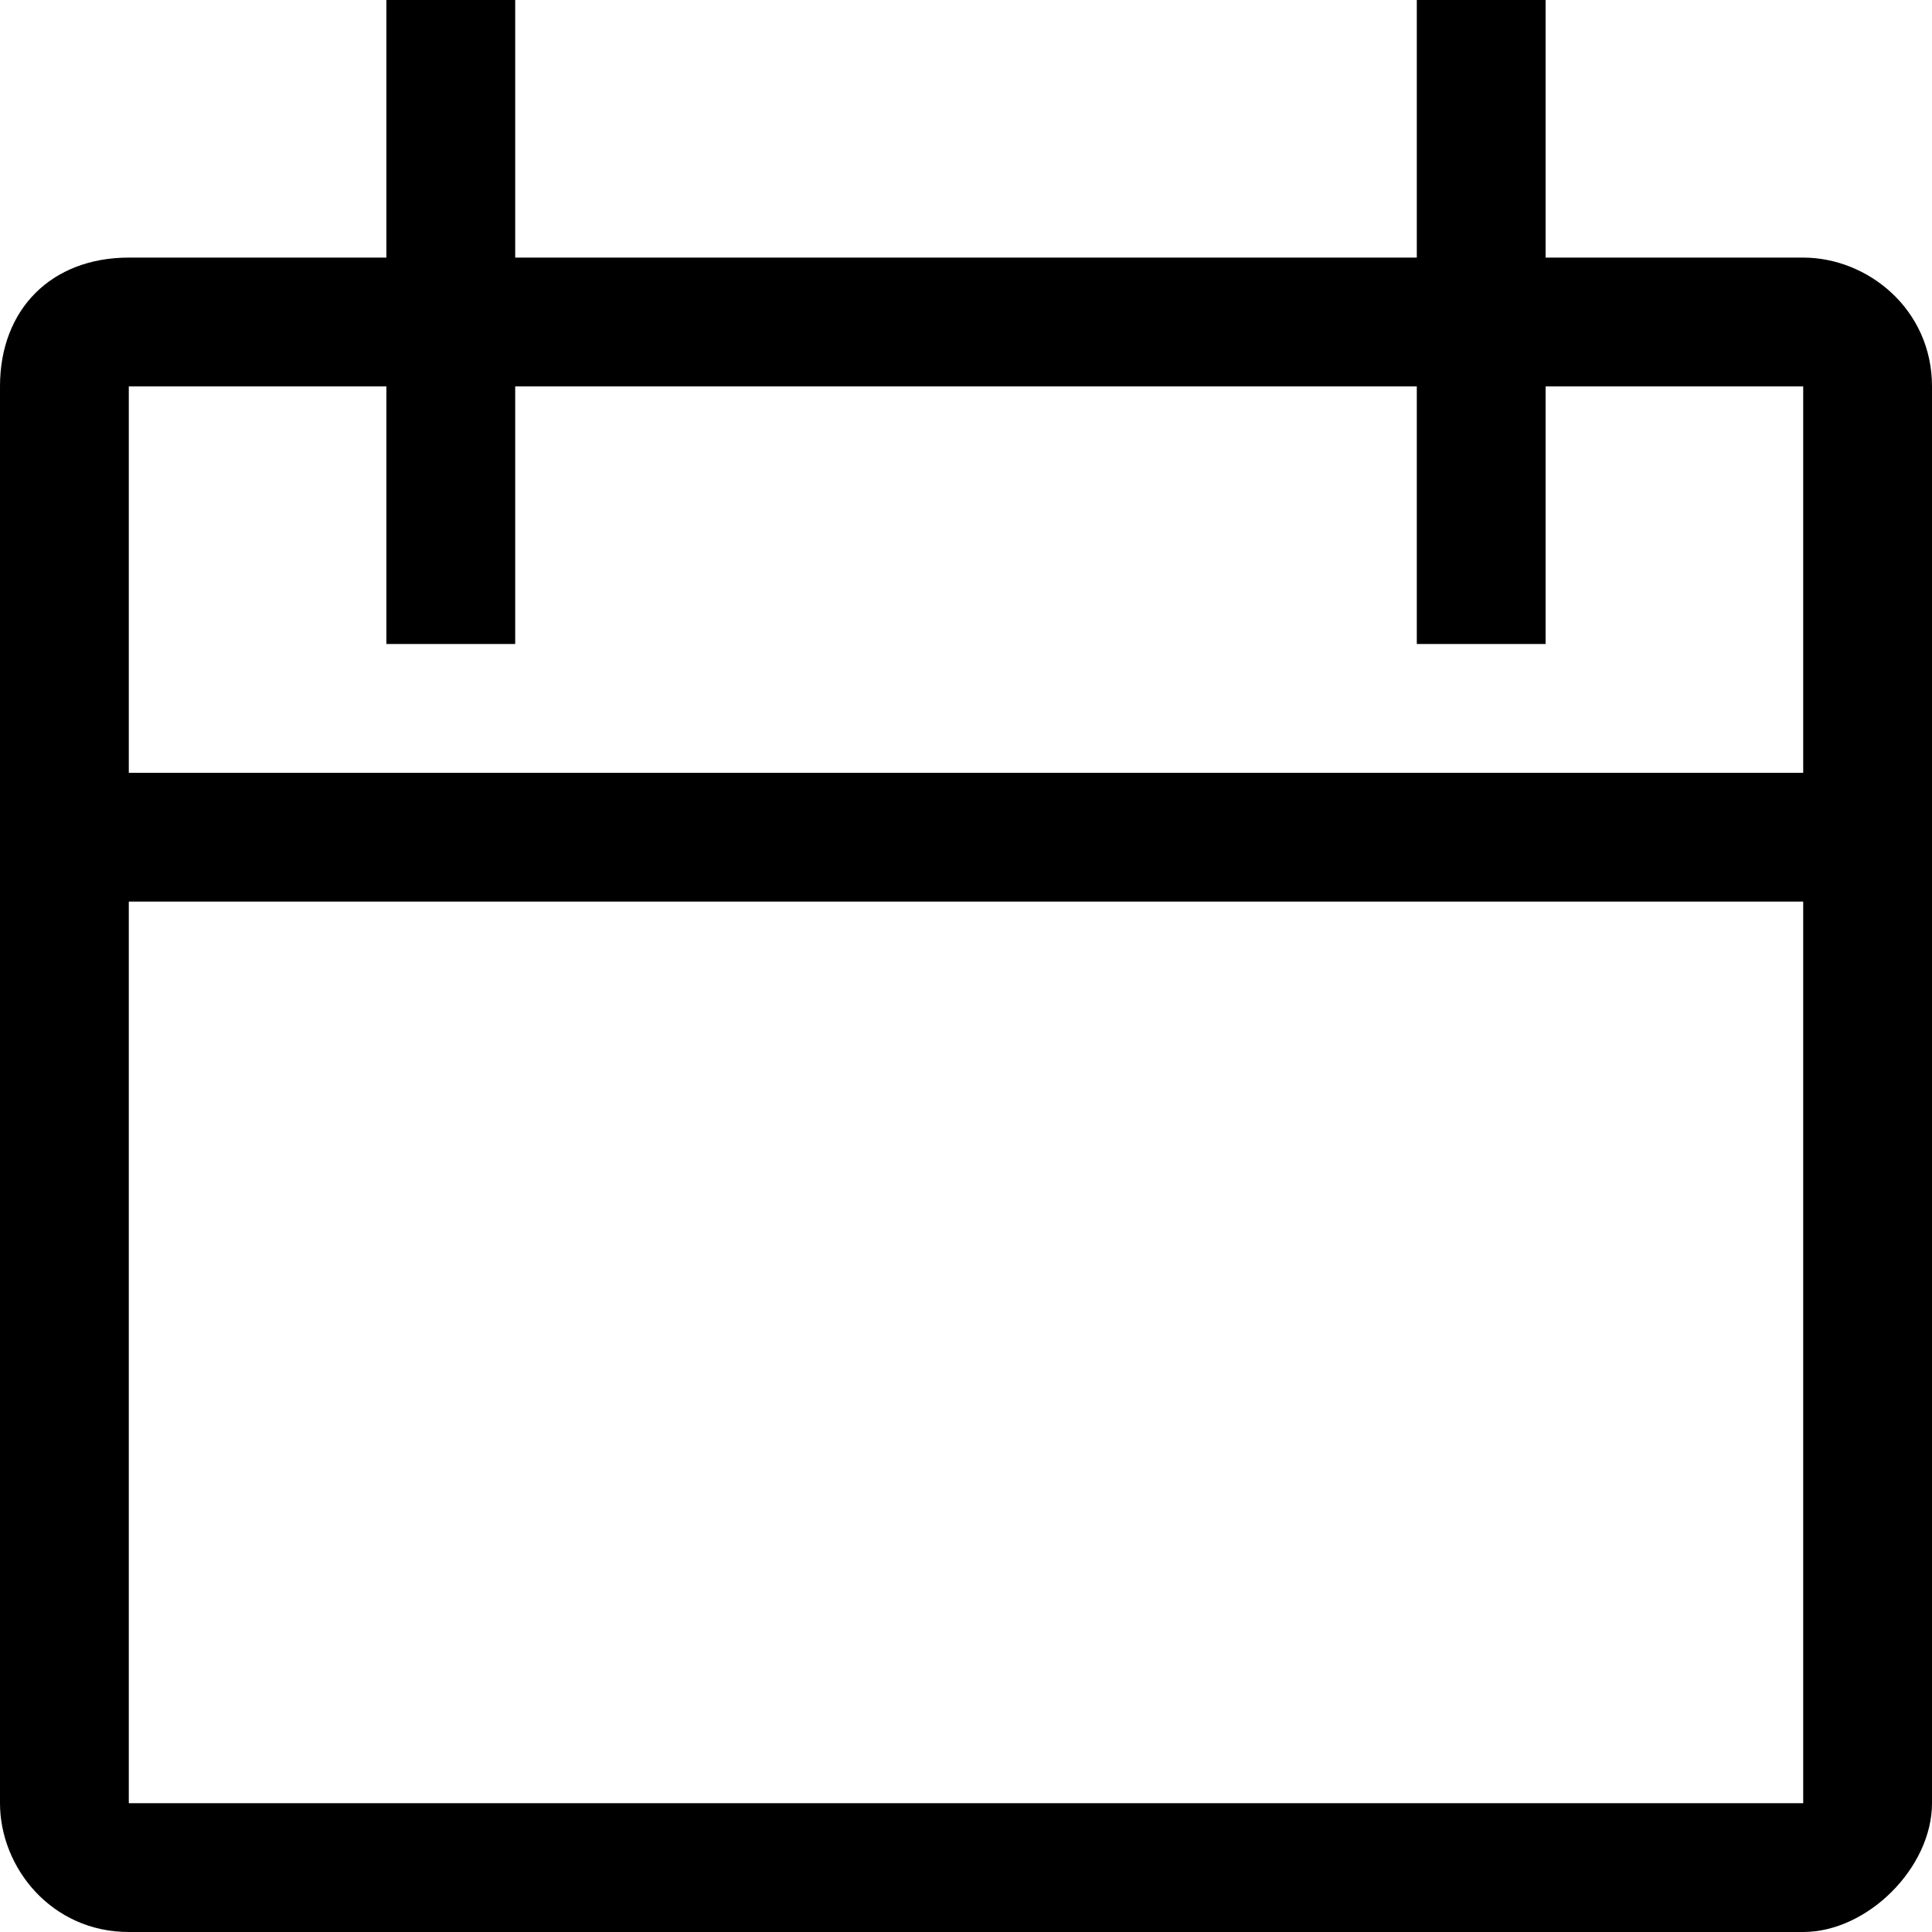
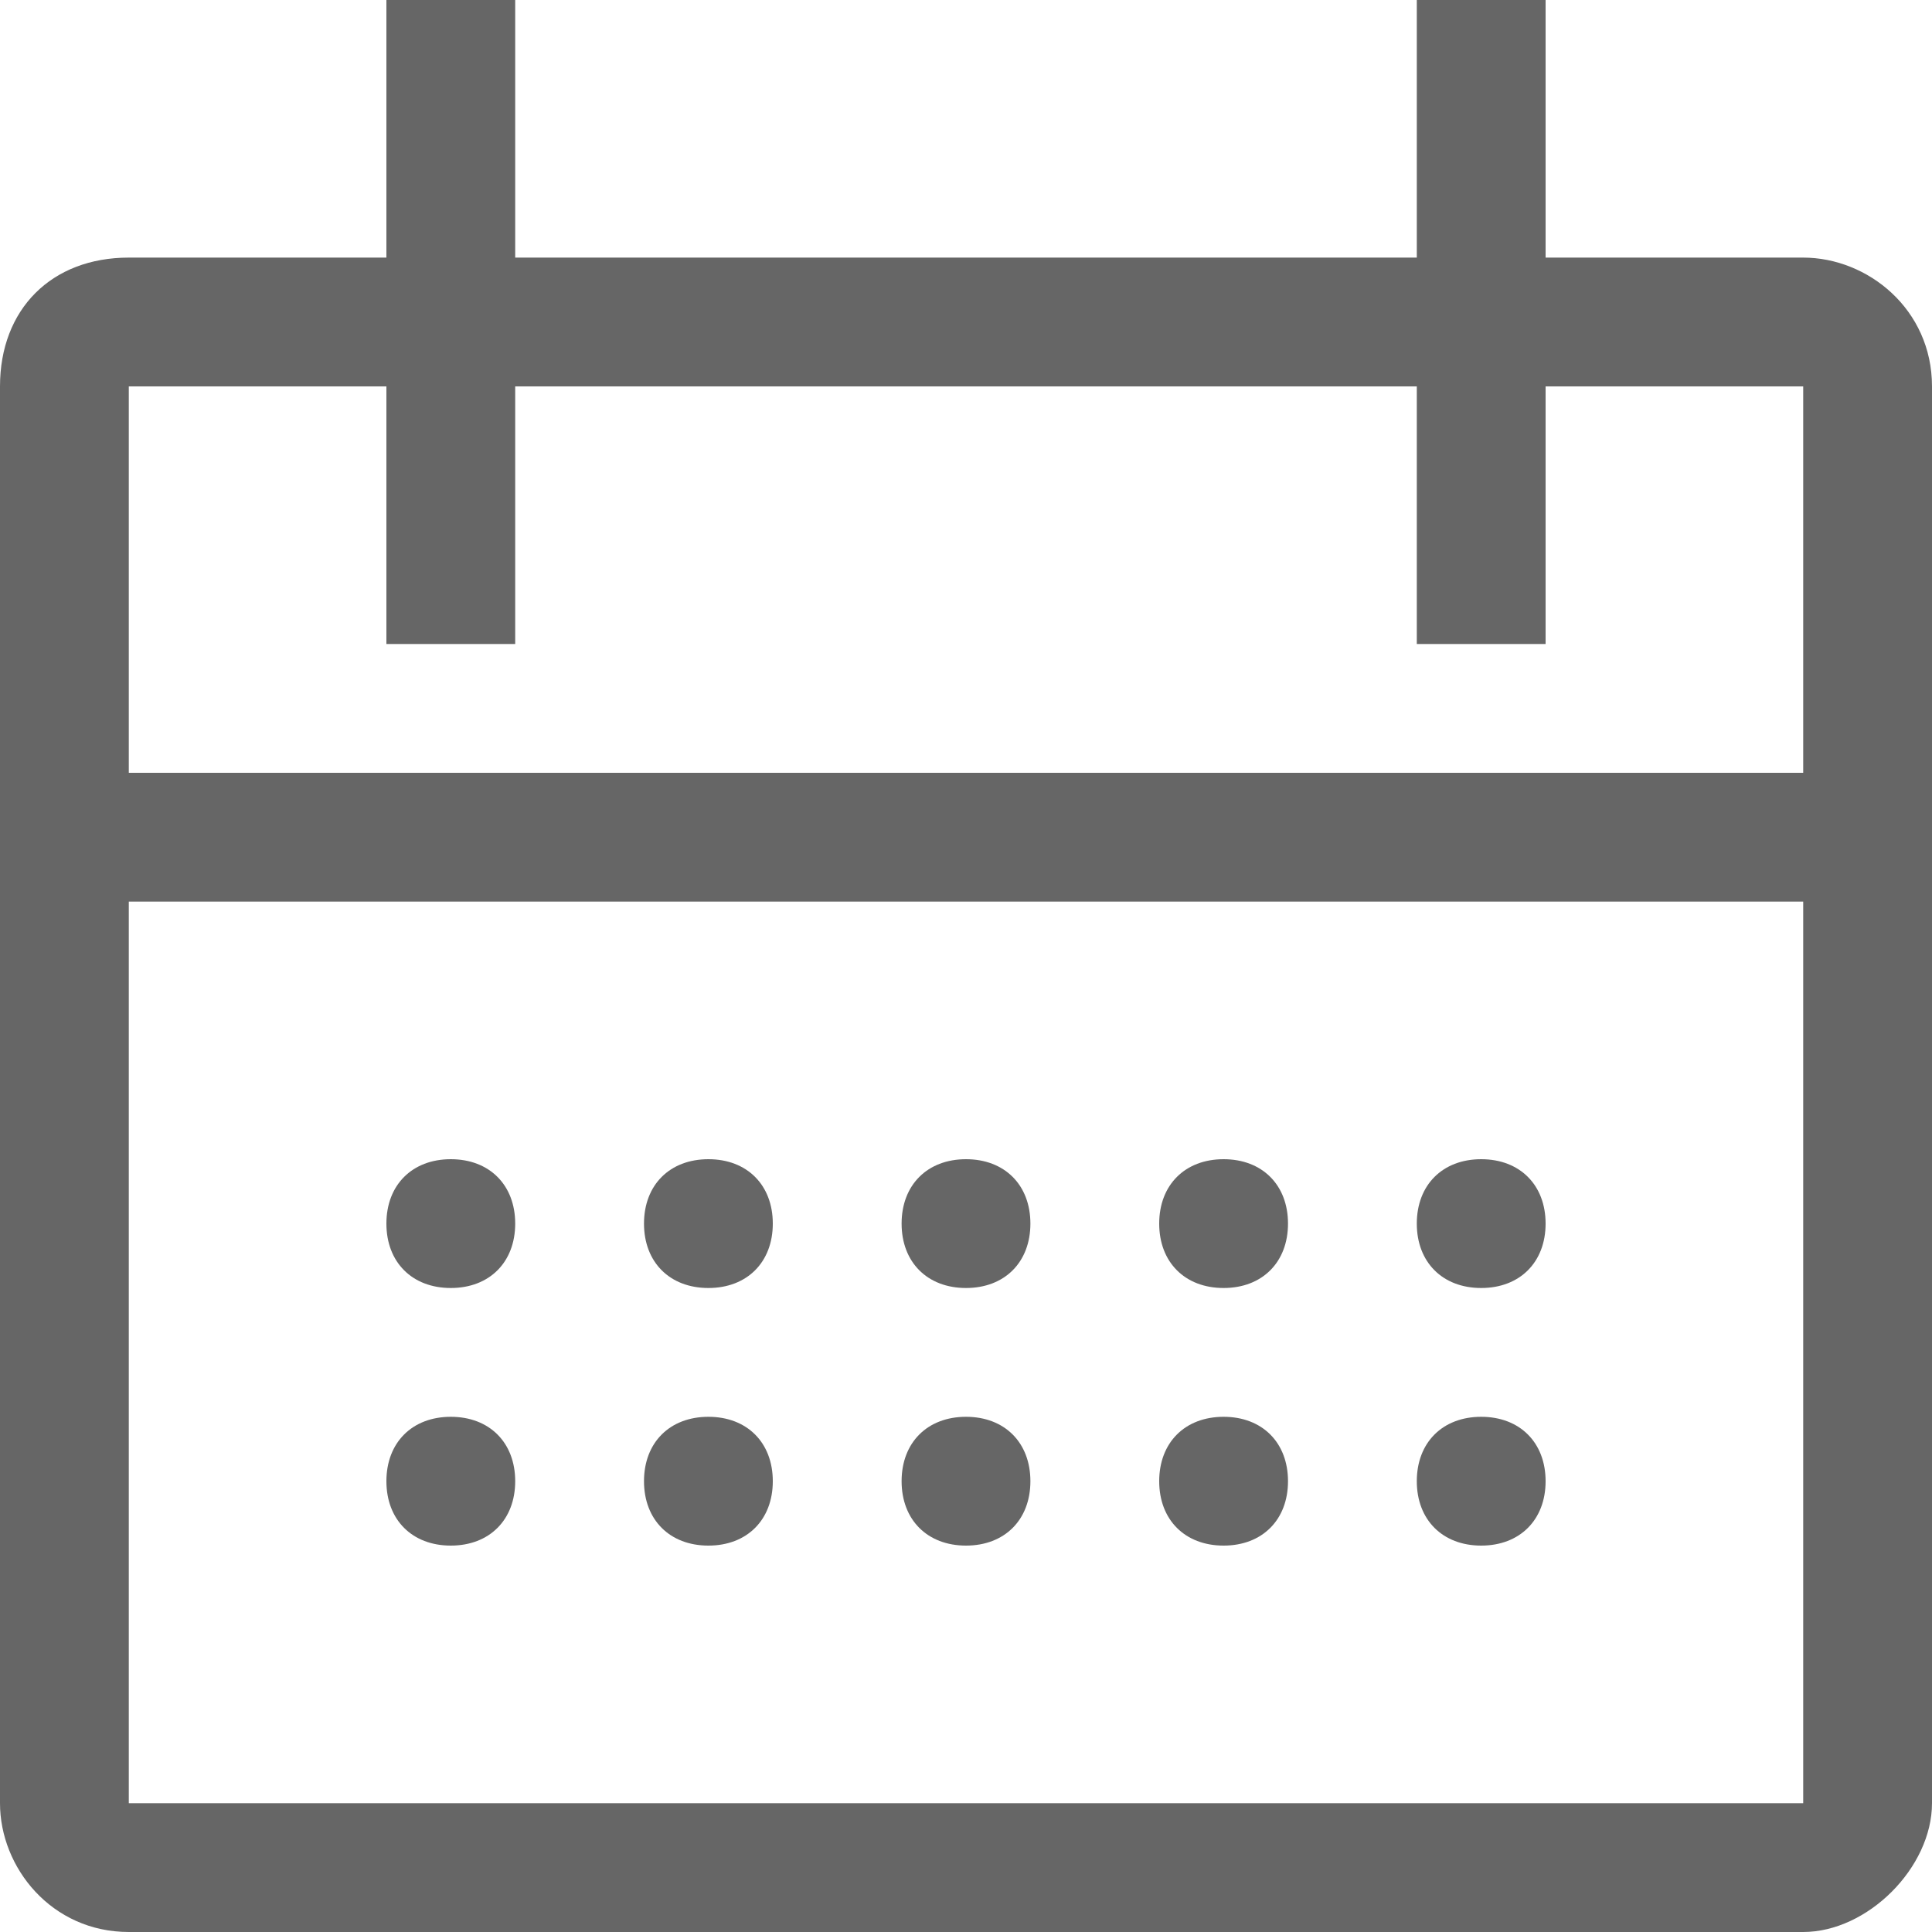
<svg xmlns="http://www.w3.org/2000/svg" width="15" height="15" viewBox="0 0 15 15" fill="none">
-   <path d="M14 2H12V0H11V2H4V0H3V2H1C0.4 2 0 2.4 0 3V6V7V14C0 14.5 0.4 15 1 15H14C14.5 15 15 14.5 15 14V7V6V3C15 2.4 14.5 2 14 2ZM14 14H1V7H14V14ZM1 6V3H3V5H4V3H11V5H12V3H14V6H1Z" fill="black" />
+   <path d="M5.5 10C5.8 10 6 9.8 6 9.5C6 9.2 5.8 9 5.5 9C5.2 9 5 9.2 5 9.5C5 9.8 5.2 10 5.5 10Z" fill="#666666" />
+   <path d="M14 2H12V0H11V2H4V0H3V2H1C0.4 2 0 2.4 0 3V6V7V14C0 14.5 0.4 15 1 15H14C14.5 15 15 14.5 15 14V7V6V3C15 2.4 14.5 2 14 2ZM14 14H1V7H14V14ZM1 6V3H3V5H4V3H11V5H12V3H14V6H1Z" fill="#666666" />
+   <path d="M7.5 10C7.8 10 8 9.8 8 9.5C8 9.2 7.8 9 7.5 9C7.2 9 7 9.2 7 9.5C7 9.8 7.2 10 7.5 10Z" fill="#666666" />
+   <path d="M9.5 10C9.8 10 10 9.8 10 9.5C10 9.2 9.8 9 9.5 9C9.2 9 9 9.2 9 9.5C9 9.8 9.2 10 9.5 10Z" fill="#666666" />
+   <path d="M5.5 11C5.2 11 5 11.2 5 11.5C5 11.8 5.2 12 5.5 12C5.8 12 6 11.8 6 11.5C6 11.2 5.8 11 5.5 11Z" fill="#666666" />
+   <path d="M3.5 10C3.8 10 4 9.8 4 9.5C4 9.2 3.8 9 3.5 9C3.2 9 3 9.2 3 9.5C3 9.8 3.2 10 3.5 10Z" fill="#666666" />
+   <path d="M3.5 11C3.2 11 3 11.2 3 11.5C3 11.8 3.2 12 3.5 12C3.8 12 4 11.8 4 11.5C4 11.2 3.8 11 3.5 11Z" fill="#666666" />
+   <path d="M7.5 11C7.2 11 7 11.2 7 11.5C7 11.8 7.2 12 7.5 12C7.8 12 8 11.8 8 11.5C8 11.2 7.8 11 7.5 11Z" fill="#666666" />
+   <path d="M9.5 11C9.2 11 9 11.2 9 11.5C9 11.8 9.2 12 9.5 12C9.8 12 10 11.8 10 11.5C10 11.2 9.8 11 9.5 11Z" fill="#666666" />
+   <path d="M11.5 10C11.8 10 12 9.8 12 9.5C12 9.2 11.8 9 11.5 9C11.2 9 11 9.2 11 9.5C11 9.8 11.2 10 11.5 10Z" fill="#666666" />
+   <path d="M11.5 11C11.2 11 11 11.2 11 11.5C11 11.8 11.2 12 11.5 12C11.8 12 12 11.8 12 11.5C12 11.2 11.8 11 11.5 11Z" fill="#666666" />
</svg>
